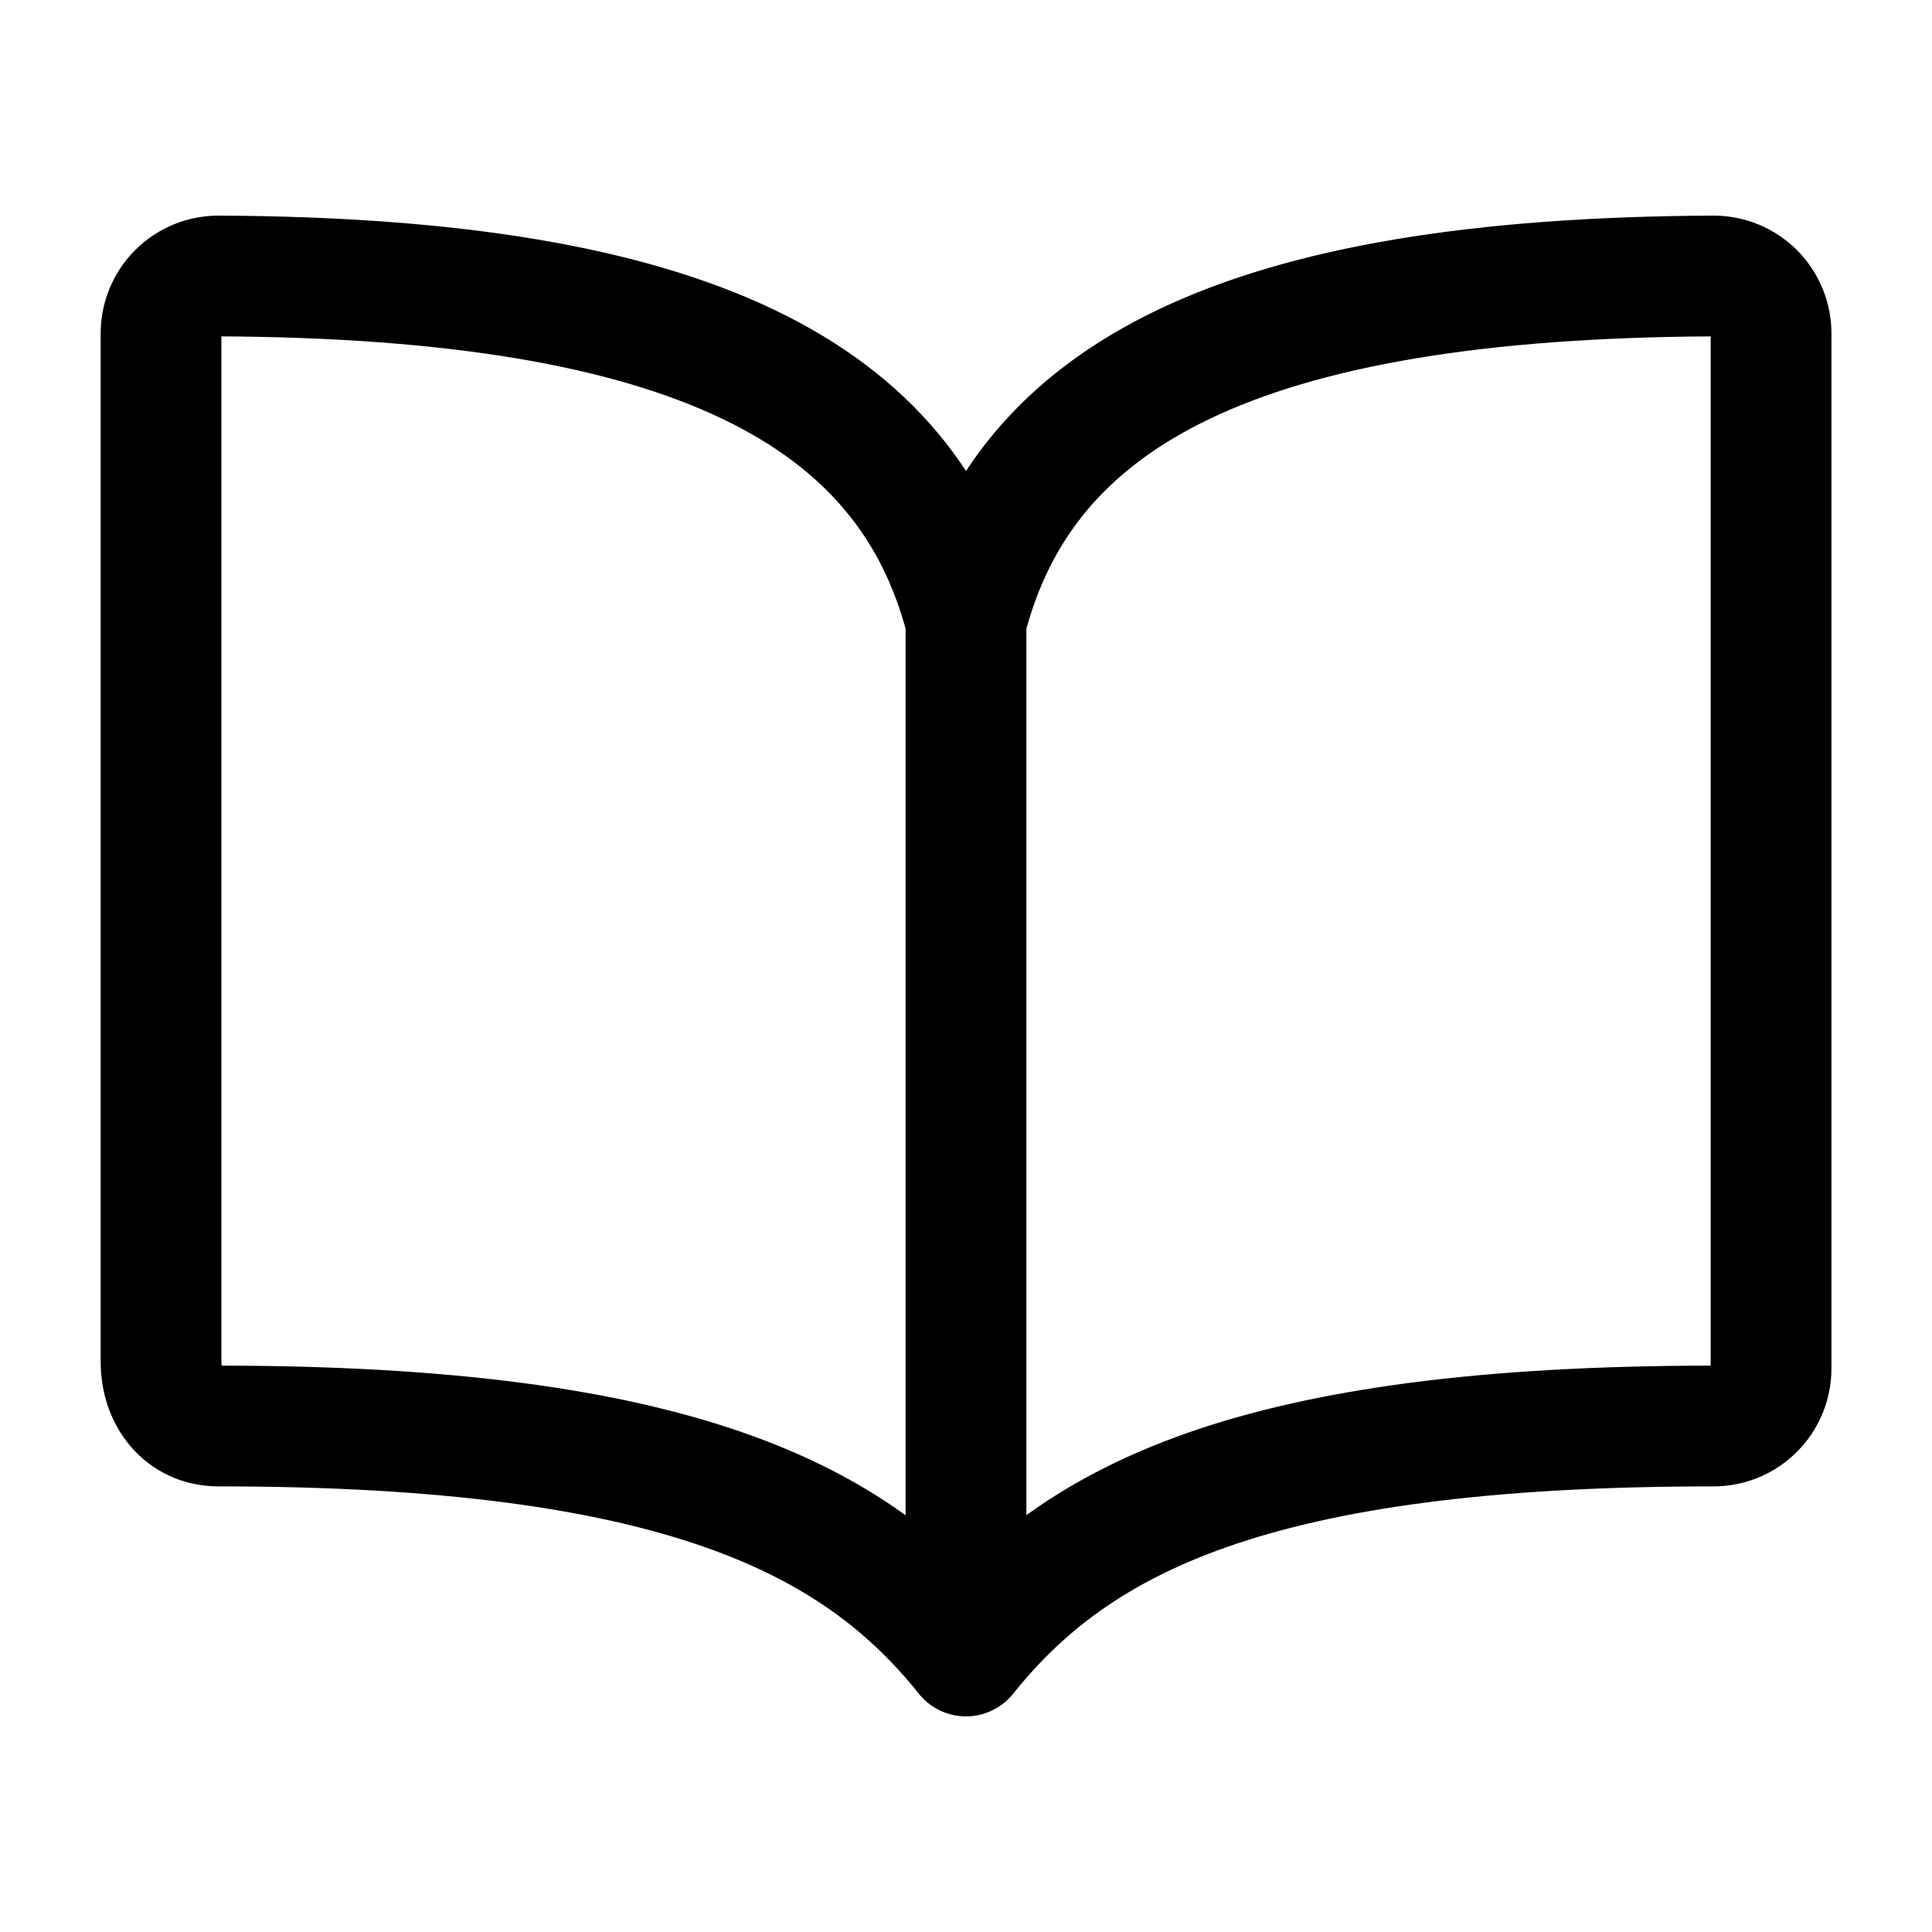
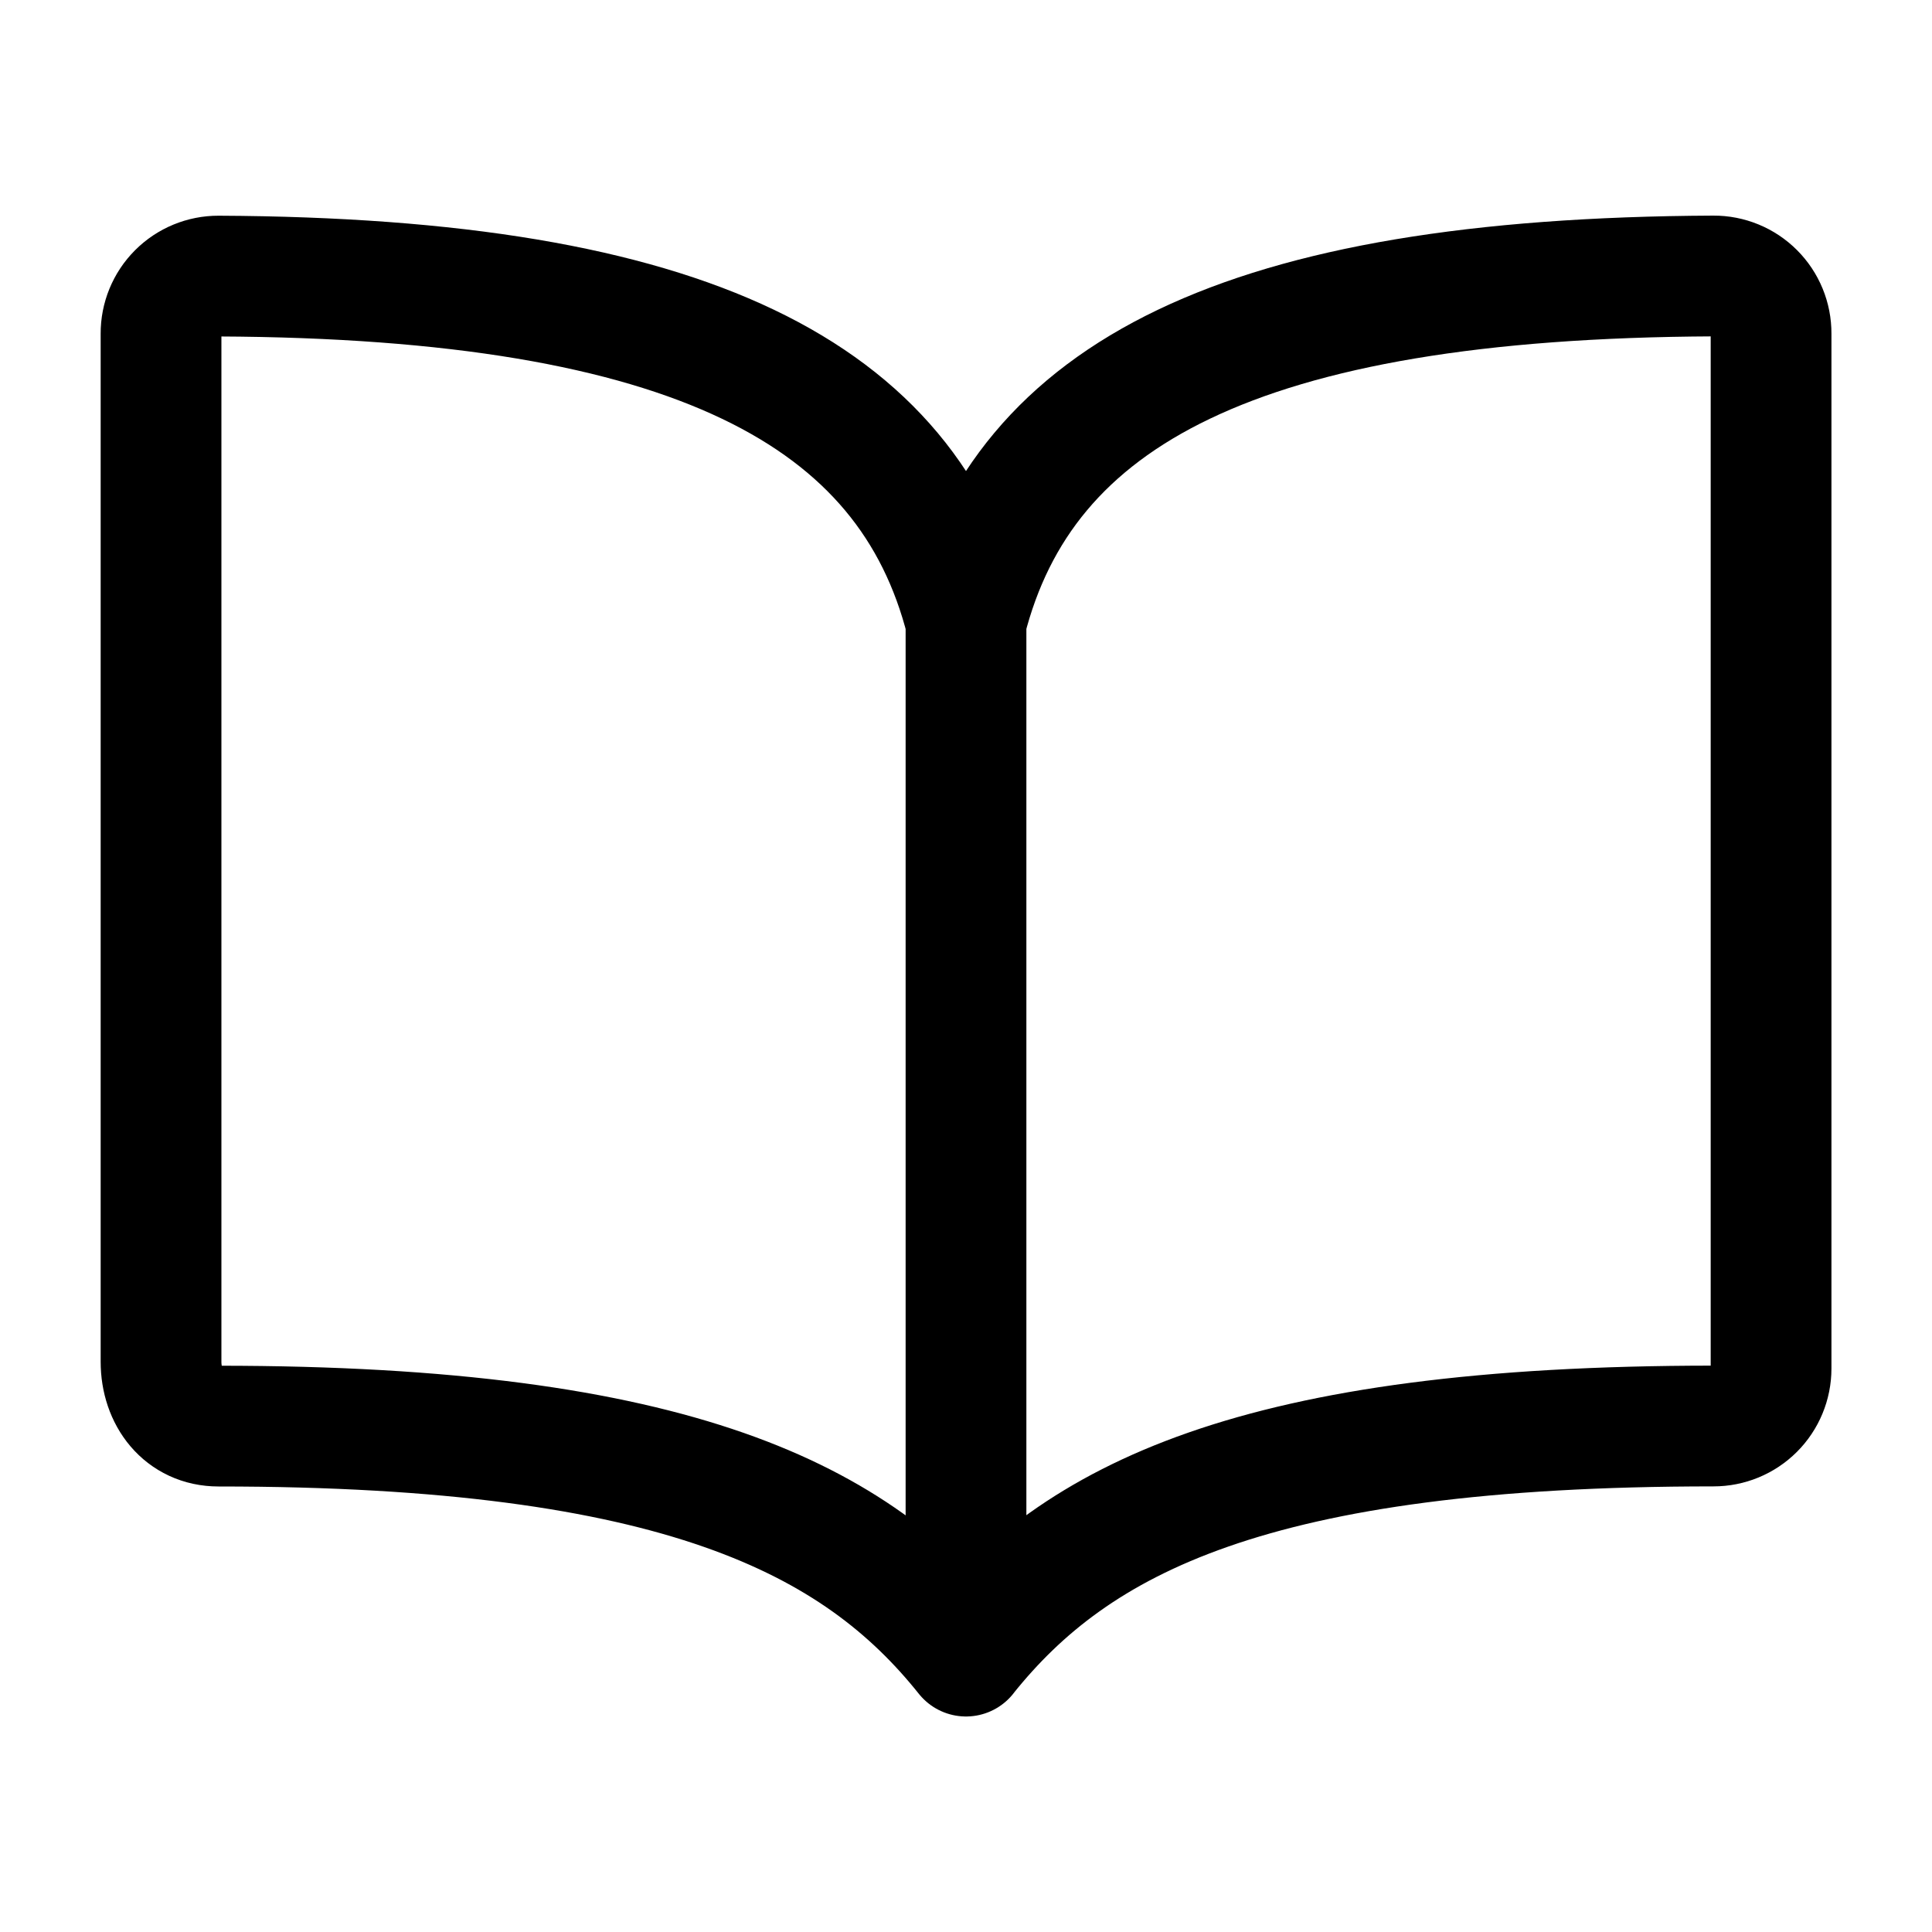
- <svg xmlns="http://www.w3.org/2000/svg" width="20" height="20" viewBox="0 0 20 20" fill="none">
-   <path d="M10 6.429C10.596 4.079 12.844 2.879 17.738 2.857C17.817 2.857 17.894 2.872 17.967 2.902C18.039 2.932 18.105 2.976 18.16 3.031C18.215 3.086 18.259 3.152 18.289 3.225C18.319 3.297 18.334 3.374 18.334 3.453V14.167C18.334 14.325 18.271 14.476 18.159 14.588C18.048 14.7 17.896 14.762 17.738 14.762C12.976 14.762 11.137 15.722 10 17.143M10 6.429C9.405 4.079 7.157 2.879 2.262 2.857C2.184 2.857 2.106 2.872 2.034 2.902C1.962 2.932 1.896 2.976 1.841 3.031C1.785 3.086 1.742 3.152 1.712 3.225C1.682 3.297 1.667 3.374 1.667 3.453V14.095C1.667 14.463 1.895 14.762 2.262 14.762C7.024 14.762 8.87 15.729 10 17.143M10 6.429V17.143" stroke="currentColor" stroke-width="1.25" stroke-linecap="round" stroke-linejoin="round" />
+ <svg xmlns="http://www.w3.org/2000/svg" width="20" height="20" fill="none" viewBox="0 0 20 20">
+   <path stroke="currentColor" stroke-linecap="round" stroke-linejoin="round" stroke-width="1.25" d="M10 6.429c.596-2.35 2.844-3.55 7.738-3.572a.593.593 0 0 1 .596.596v10.714a.595.595 0 0 1-.596.595c-4.761 0-6.601.96-7.738 2.381M10 6.43c-.595-2.35-2.843-3.55-7.738-3.572a.593.593 0 0 0-.595.596v10.642c0 .368.228.667.595.667 4.762 0 6.608.967 7.738 2.381M10 6.43v10.714" />
</svg>
